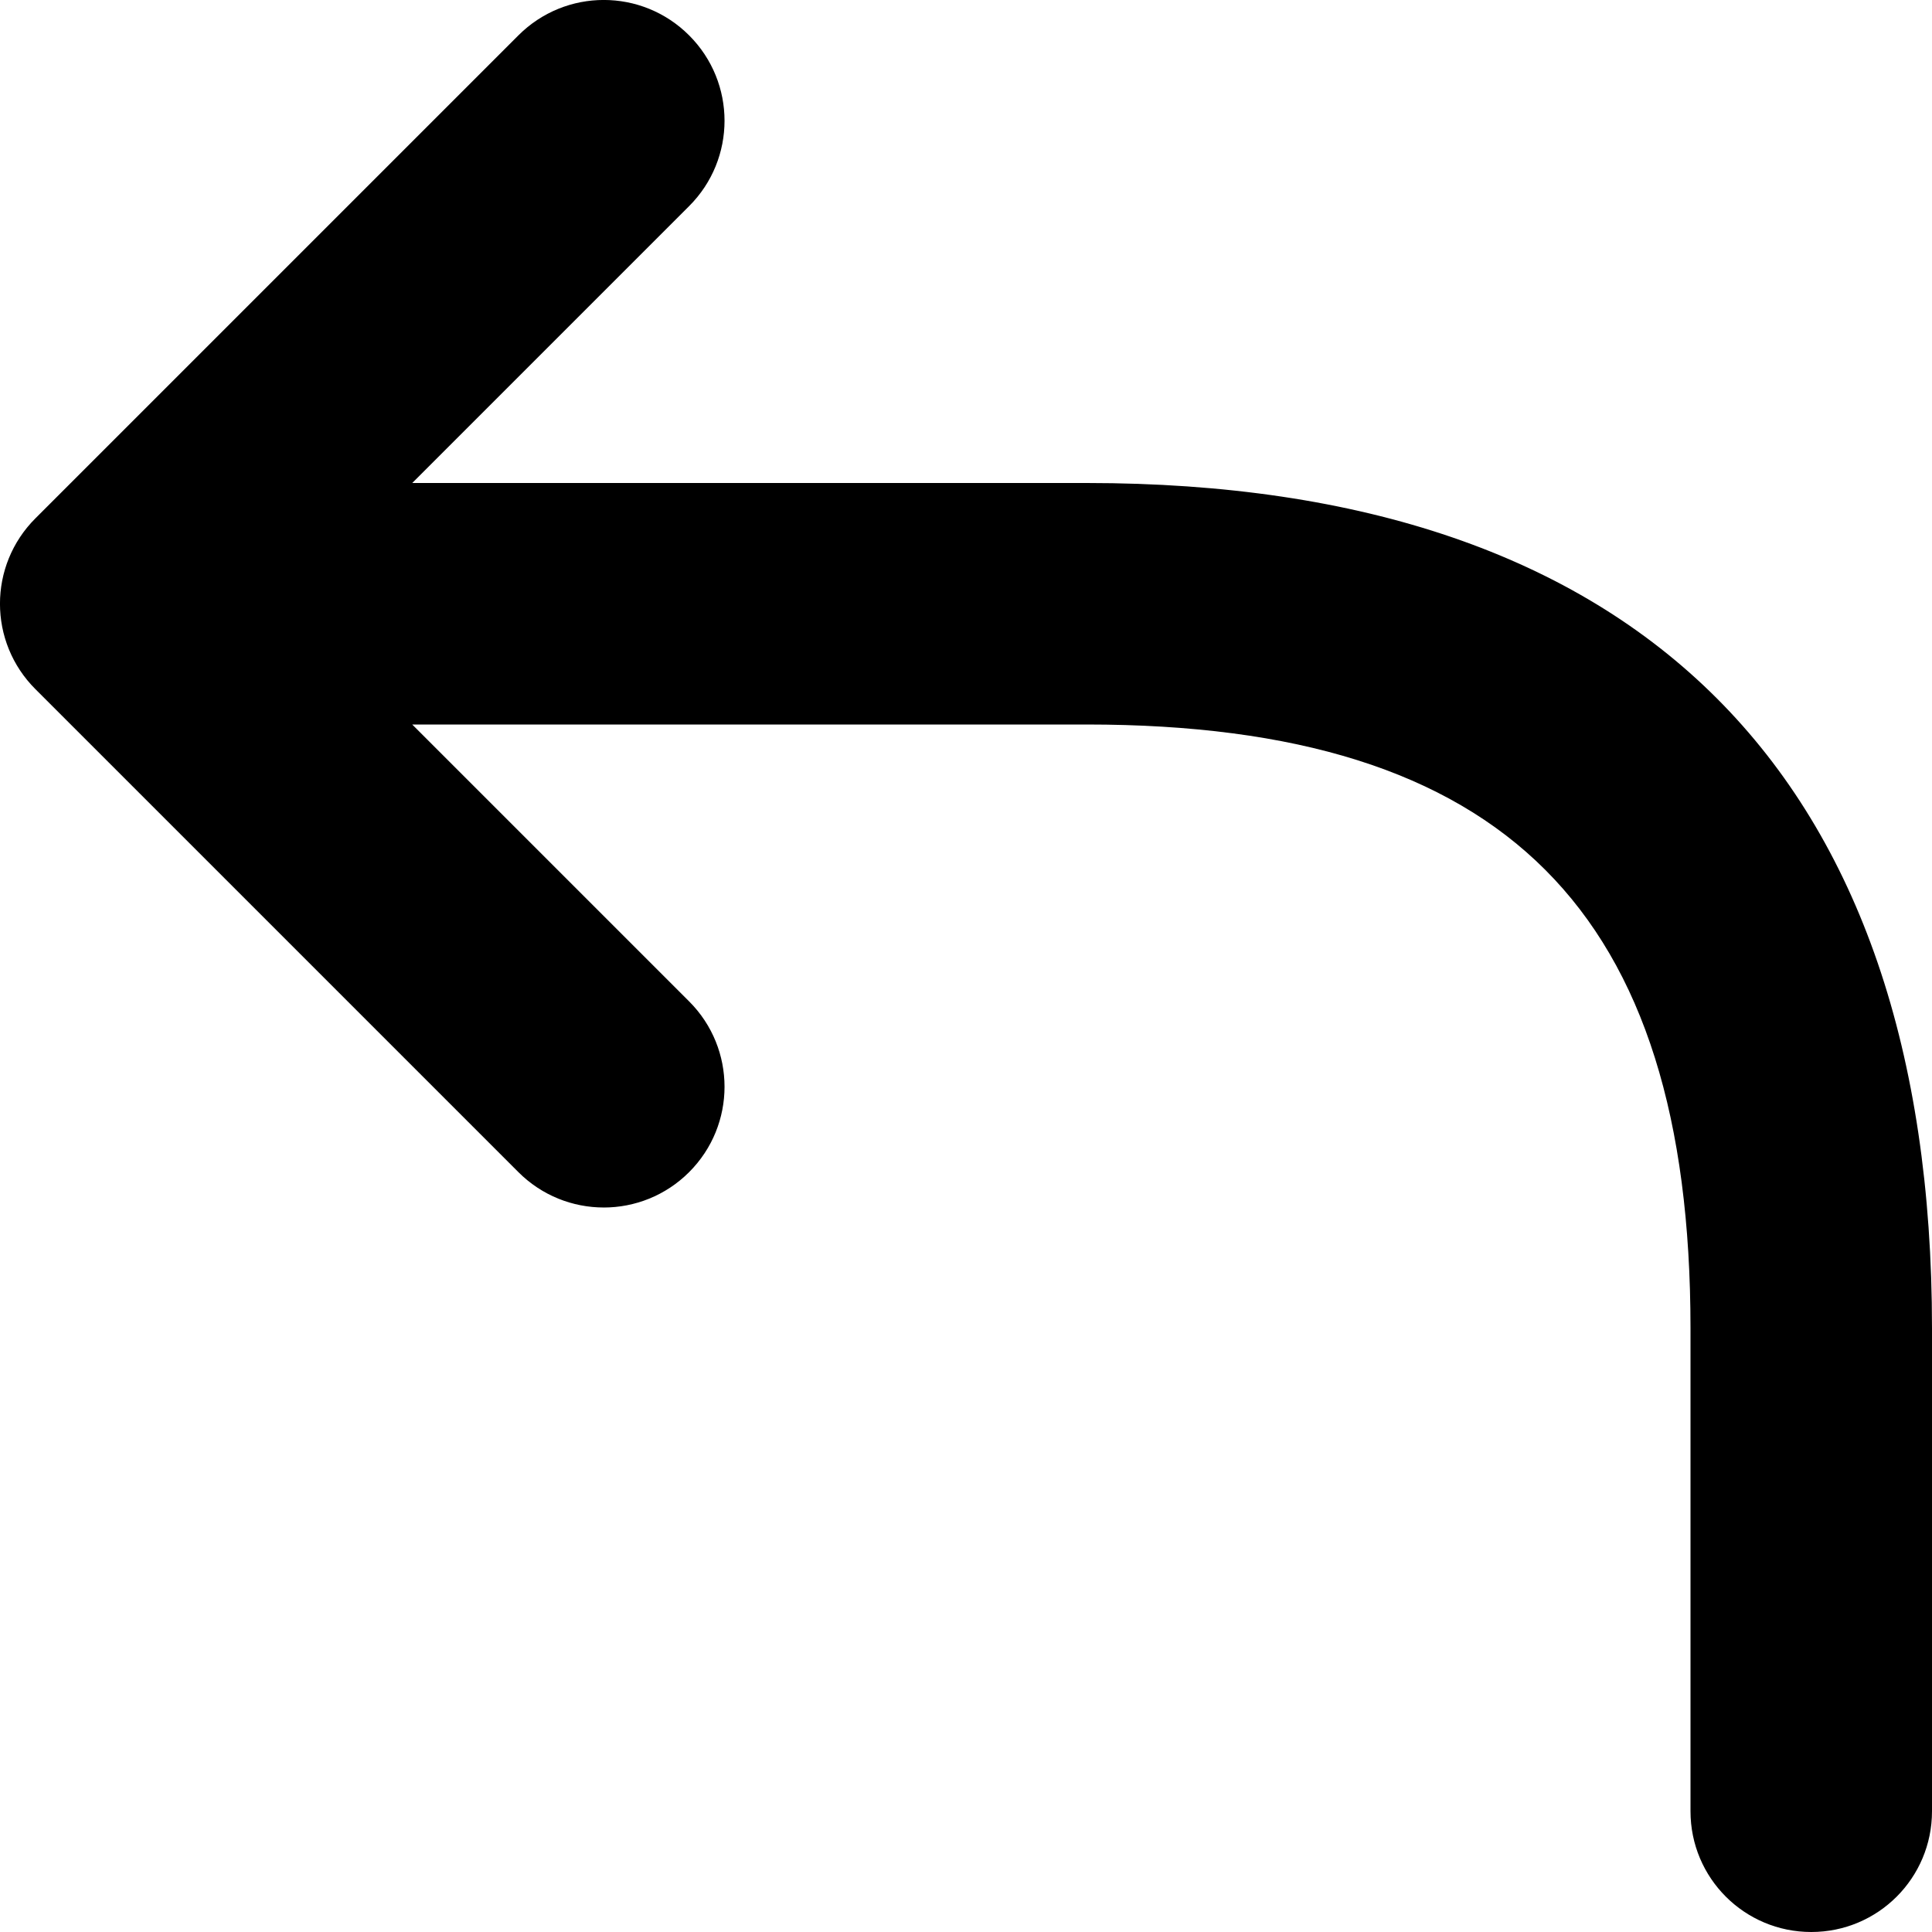
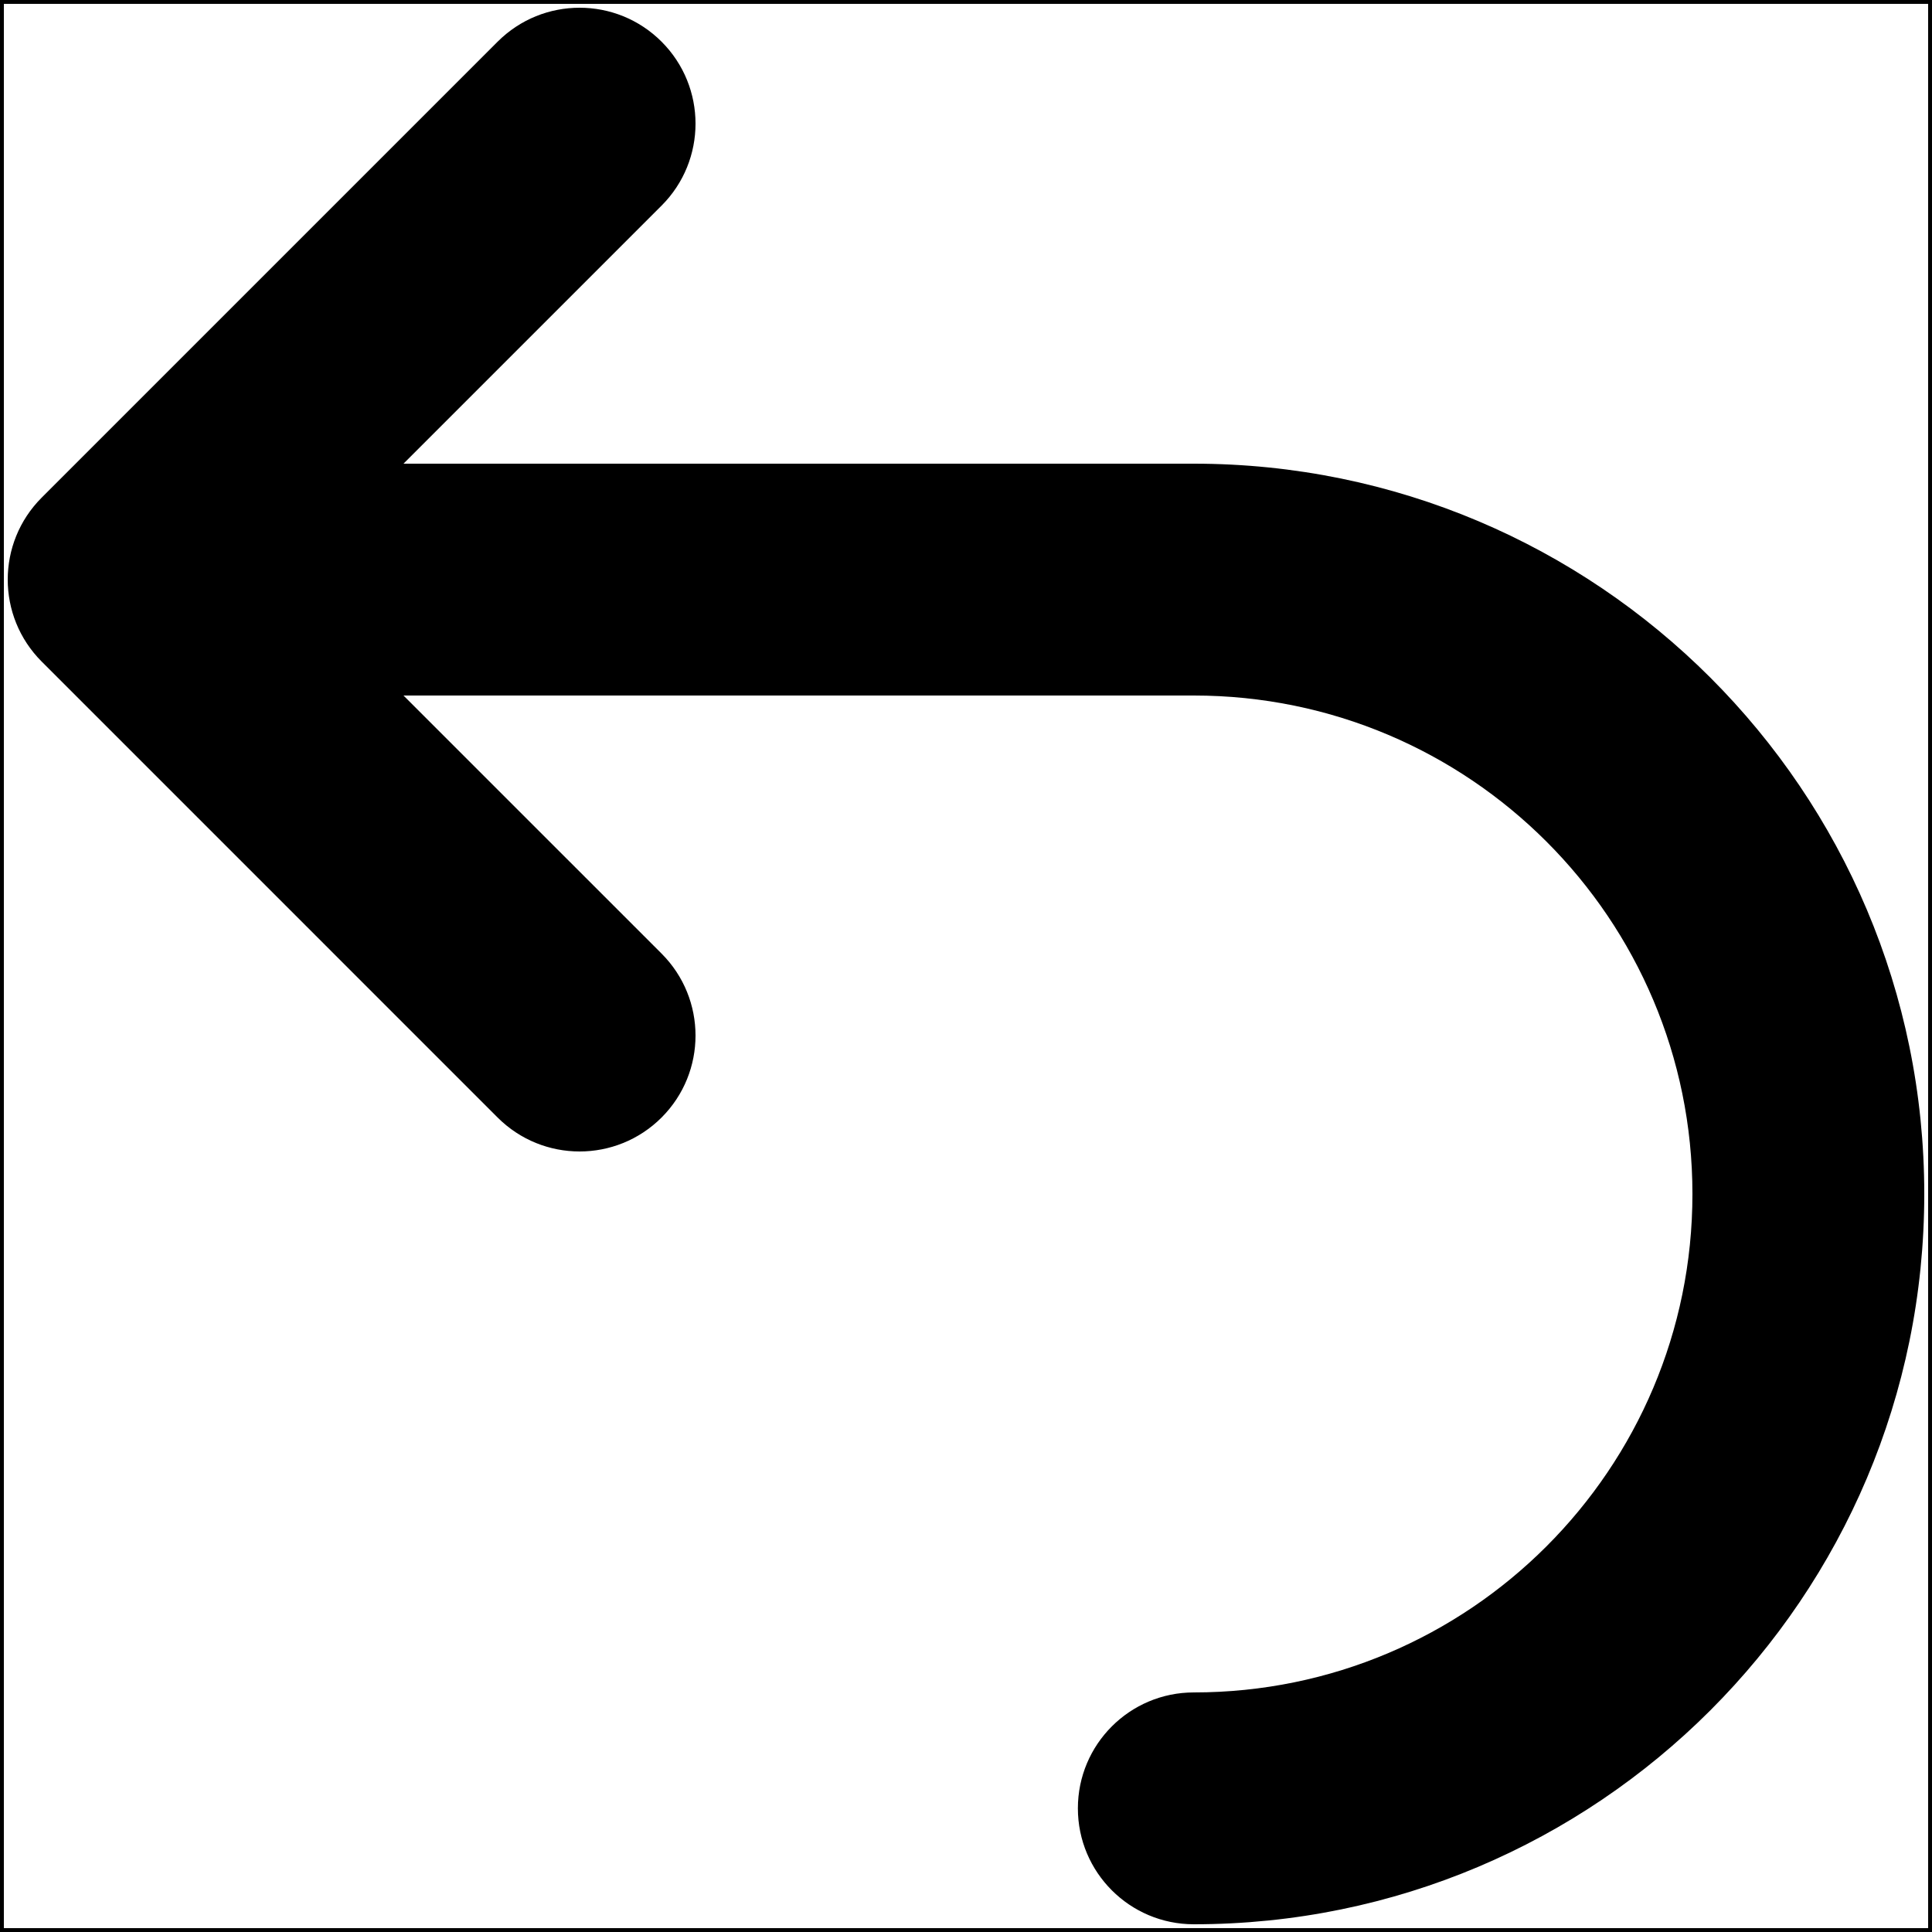
- <svg xmlns="http://www.w3.org/2000/svg" viewBox="0 0 1200 1200">
-   <path d="m1125 1200c-41.477 0-75-33.523-75-75v-300c0-259.35-115.65-375-375-375h-600c-41.398 0-75-33.602-75-75s33.602-75 75-75h600c343.43 0 525 181.5 525 525v300c0 41.477-33.523 75-75 75zm-750-450c-19.199 0-38.398-7.352-53.023-21.977l-300-300c-29.324-29.324-29.324-76.727 0-106.05l300-300c29.324-29.324 76.727-29.324 106.05 0 29.324 29.324 29.324 76.727 0 106.05l-246.98 246.98 246.98 246.98c29.324 29.324 29.324 76.727 0 106.05-14.625 14.625-33.824 21.977-53.023 21.977z" fill="currentColor" />
+ <svg xmlns="http://www.w3.org/2000/svg" width="500" height="500" viewBox="0 0 500 500" fill="none">
+   <rect x="0.5" y="0.5" width="499" height="499" stroke="black" />
+   <path d="M128.787 10.787C140.503 -0.928 159.498 -0.928 171.213 10.787C182.929 22.503 182.929 41.498 171.213 53.213L104.426 120H308.955C413.354 120 498 204.611 498 309C498 413.39 413.354 498 308.955 498C292.387 498 278.956 484.569 278.955 468C278.955 451.432 292.387 438 308.955 438C380.233 438 438 380.237 438 309C438 237.764 380.233 180 308.955 180H104.426L171.213 246.787C182.929 258.503 182.929 277.499 171.213 289.214C159.498 300.929 140.503 300.929 128.787 289.214L10.787 171.213C-0.928 159.497 -0.928 140.503 10.787 128.787L128.787 10.787Z" fill="black" />
</svg>
